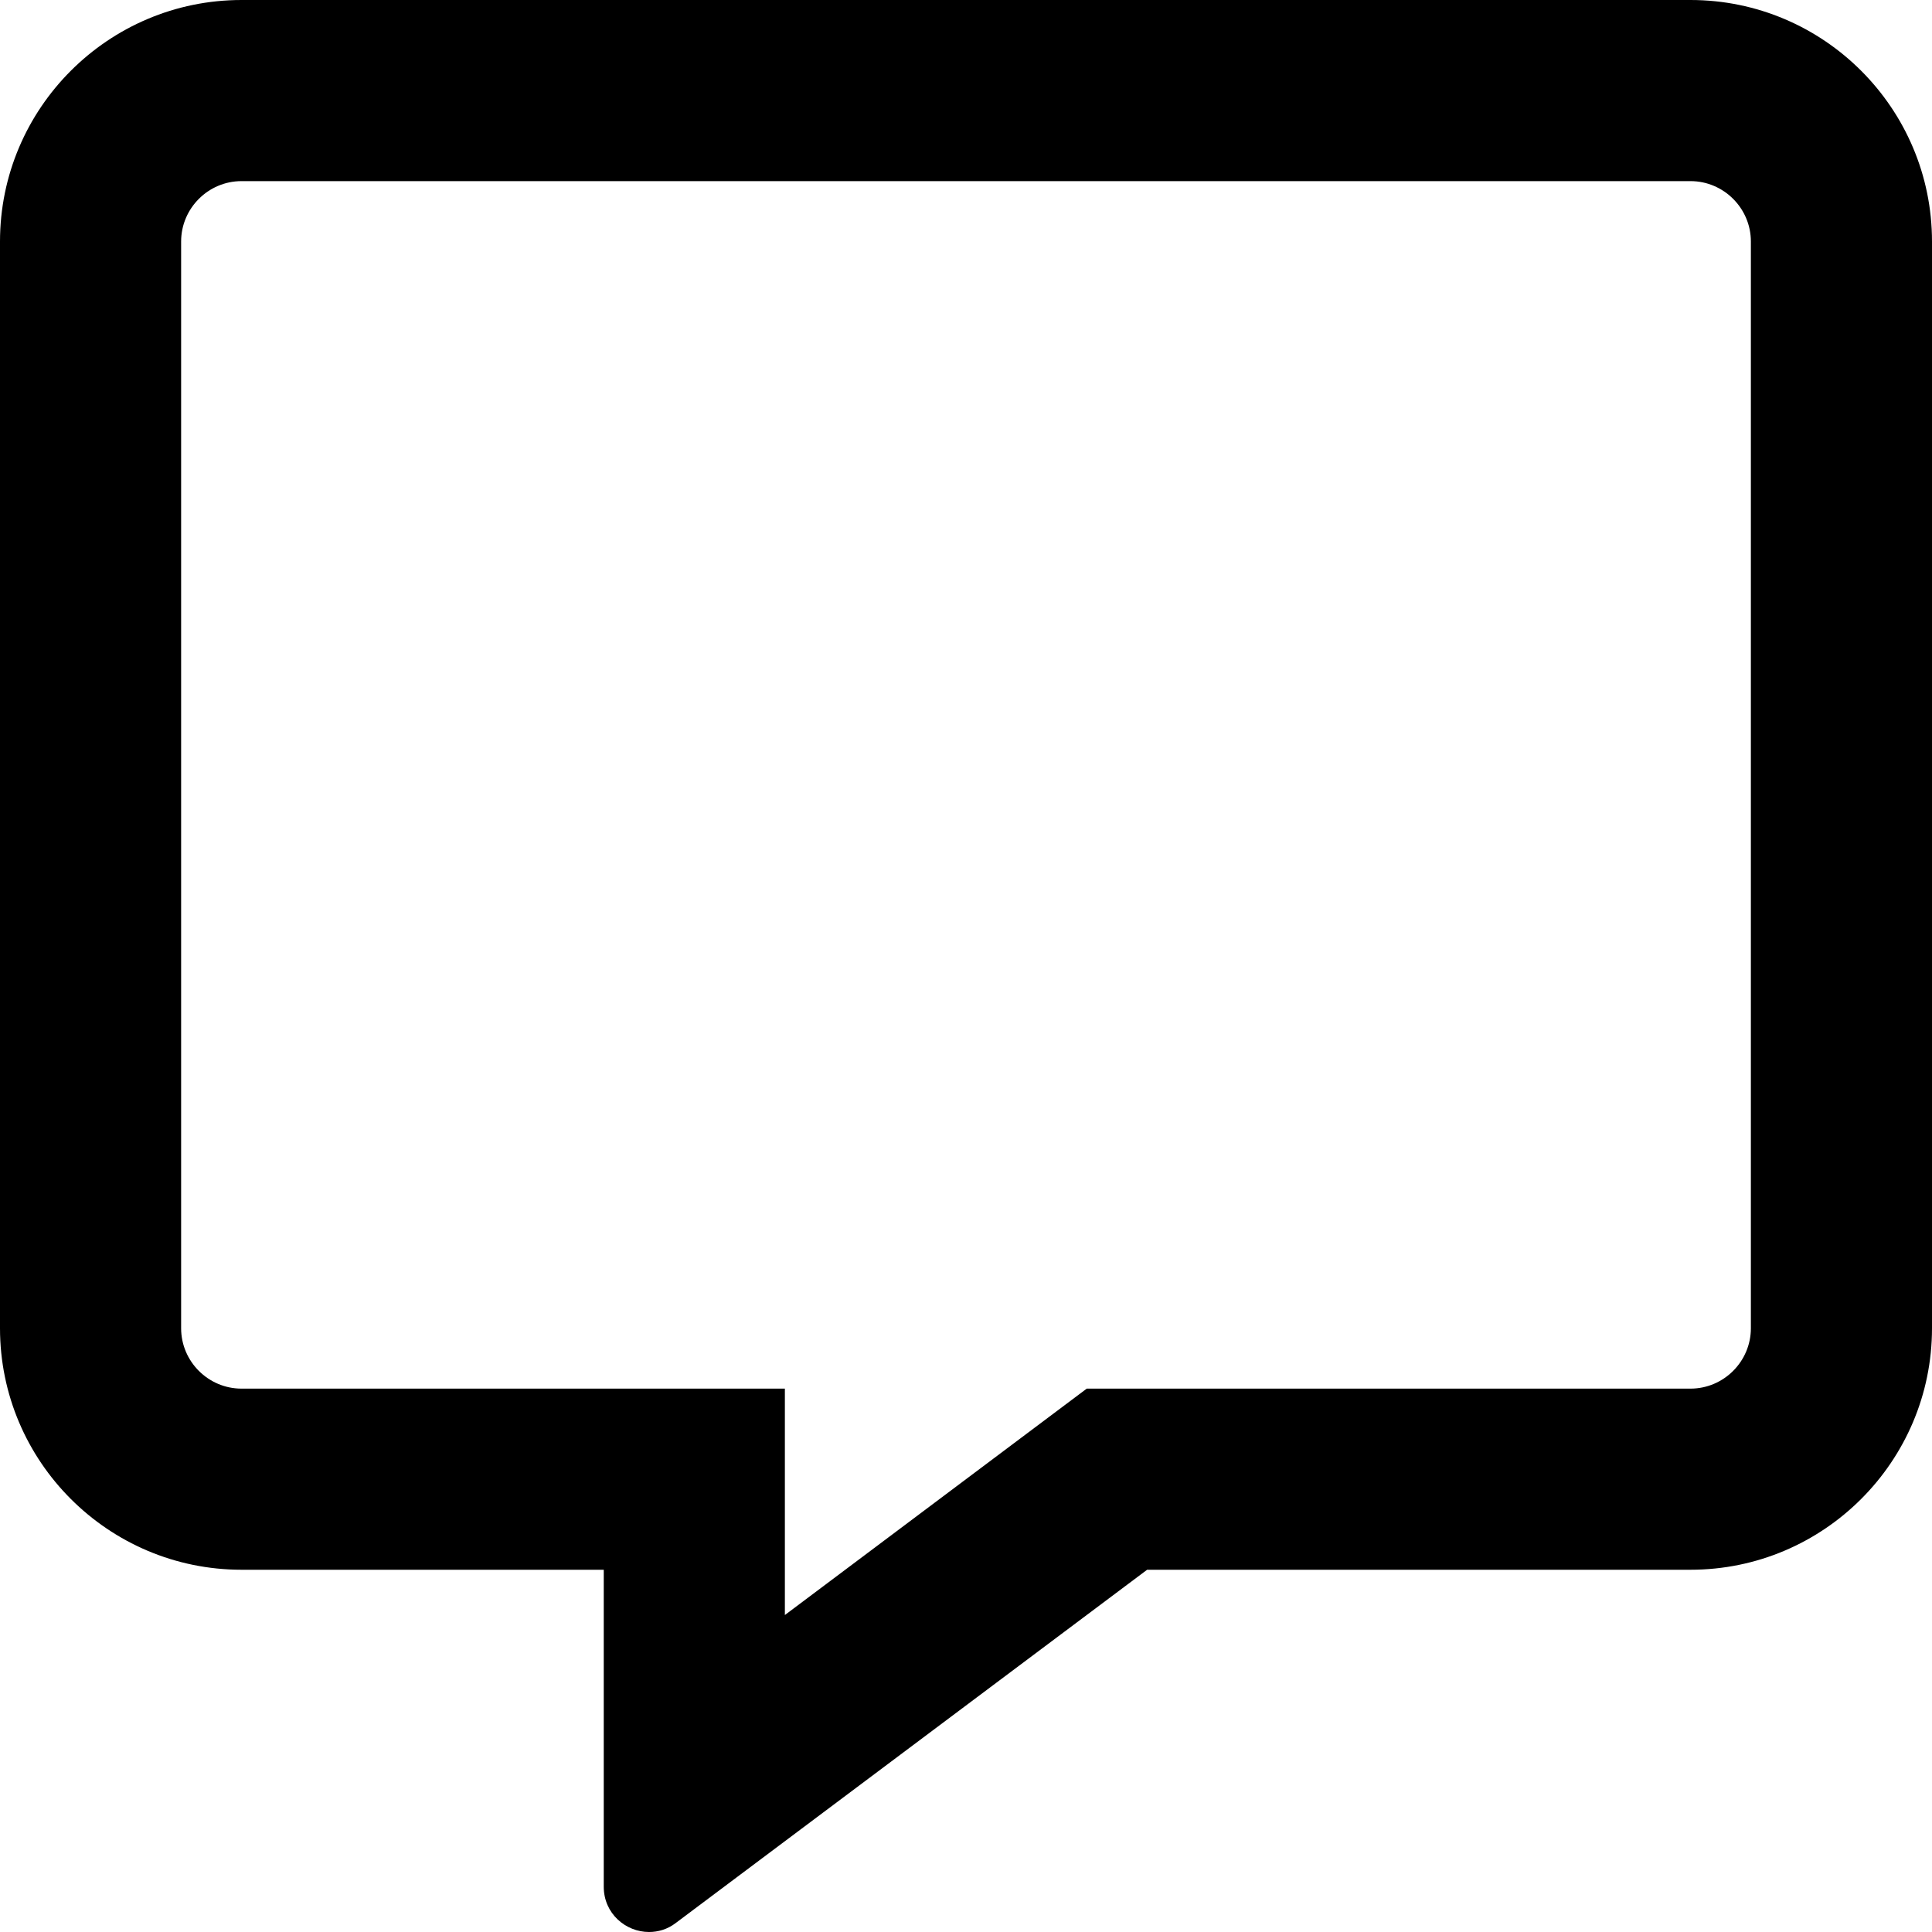
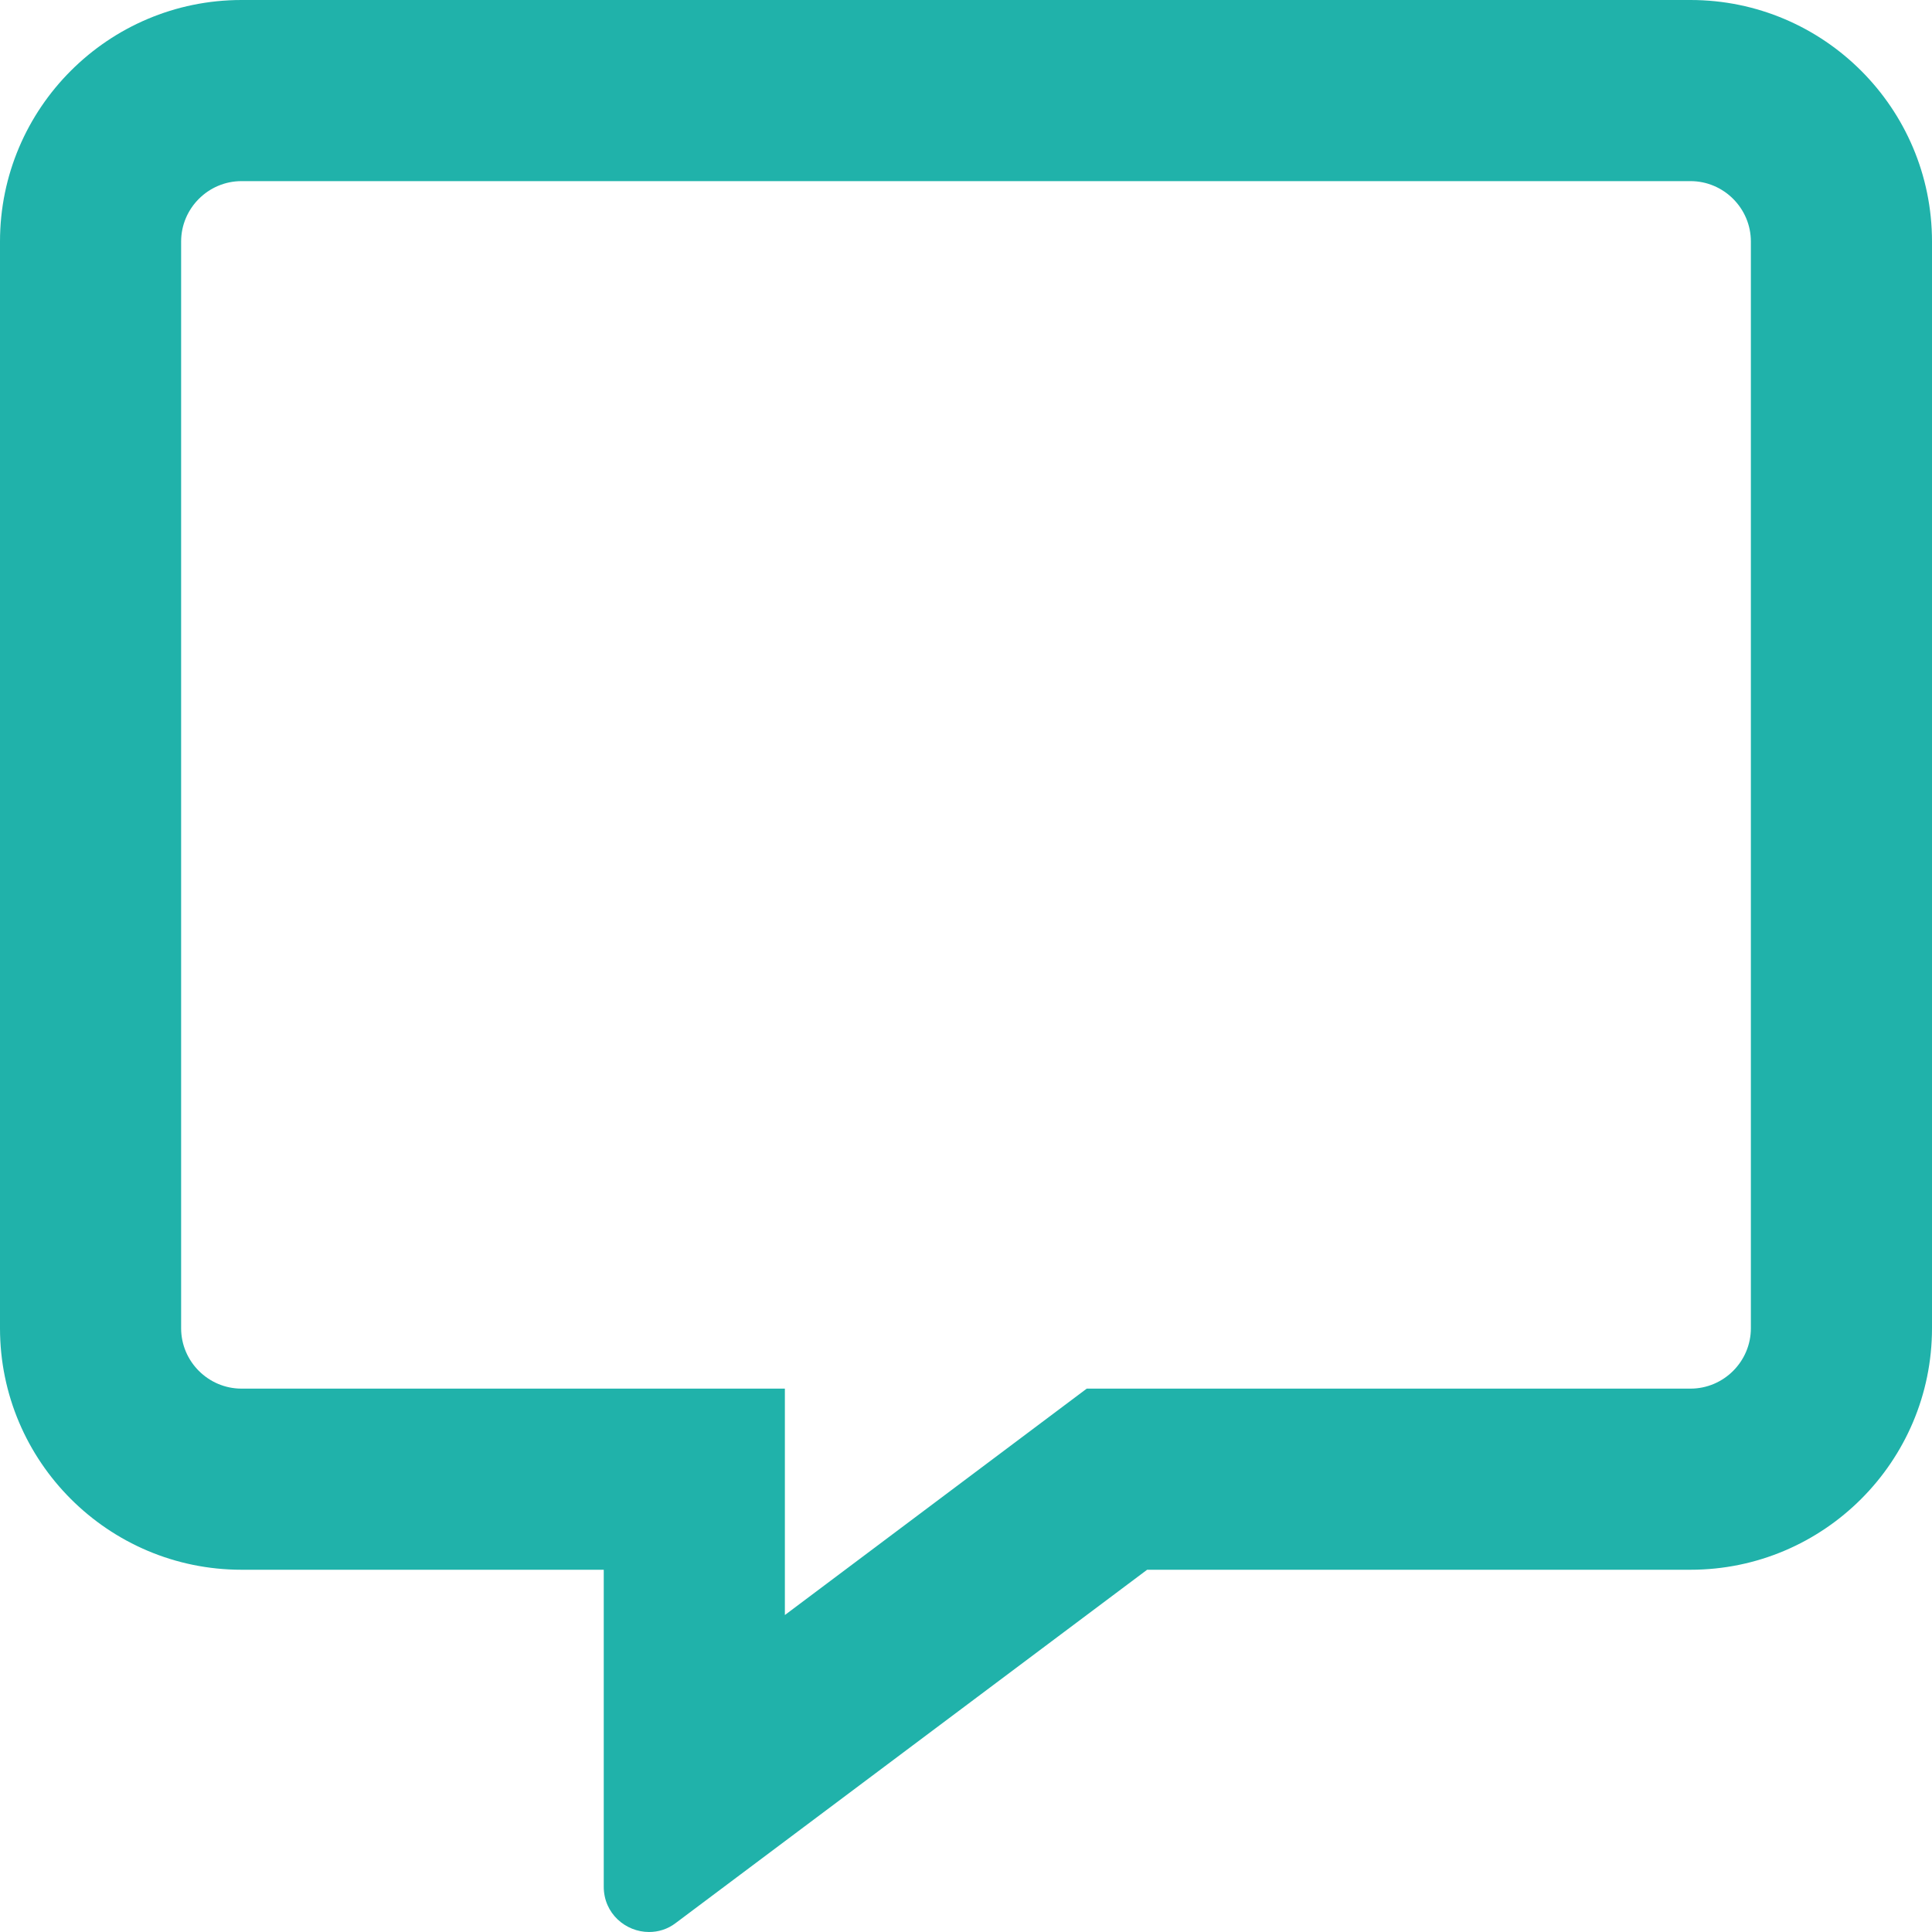
<svg xmlns="http://www.w3.org/2000/svg" aria-hidden="true" focusable="false" data-prefix="far" data-icon="comment-alt" class="svg-inline--fa fa-comment-alt fa-w-16" role="img" viewBox="0 0 512 512">
-   <path fill="currentColor" d="M448 0H64C28.7 0 0 28.7 0 64v288c0 35.3 28.7 64 64 64h96v84c0 7.1 5.8 12 12 12 2.4 0 4.9-.7 7.1-2.4L304 416h144c35.3 0 64-28.7 64-64V64c0-35.3-28.7-64-64-64zm16 352c0 8.8-7.2 16-16 16H288l-12.8 9.6L208 428v-60H64c-8.8 0-16-7.2-16-16V64c0-8.8 7.2-16 16-16h384c8.8 0 16 7.2 16 16v288z" />
+   <path fill="lightseagreen" d="M448 0H64C28.7 0 0 28.7 0 64v288c0 35.3 28.7 64 64 64h96v84c0 7.1 5.8 12 12 12 2.4 0 4.9-.7 7.1-2.4L304 416h144c35.3 0 64-28.7 64-64V64c0-35.3-28.7-64-64-64zm16 352c0 8.8-7.2 16-16 16H288l-12.8 9.6L208 428v-60H64c-8.8 0-16-7.2-16-16V64c0-8.8 7.2-16 16-16h384c8.8 0 16 7.2 16 16v288z" />
</svg>
